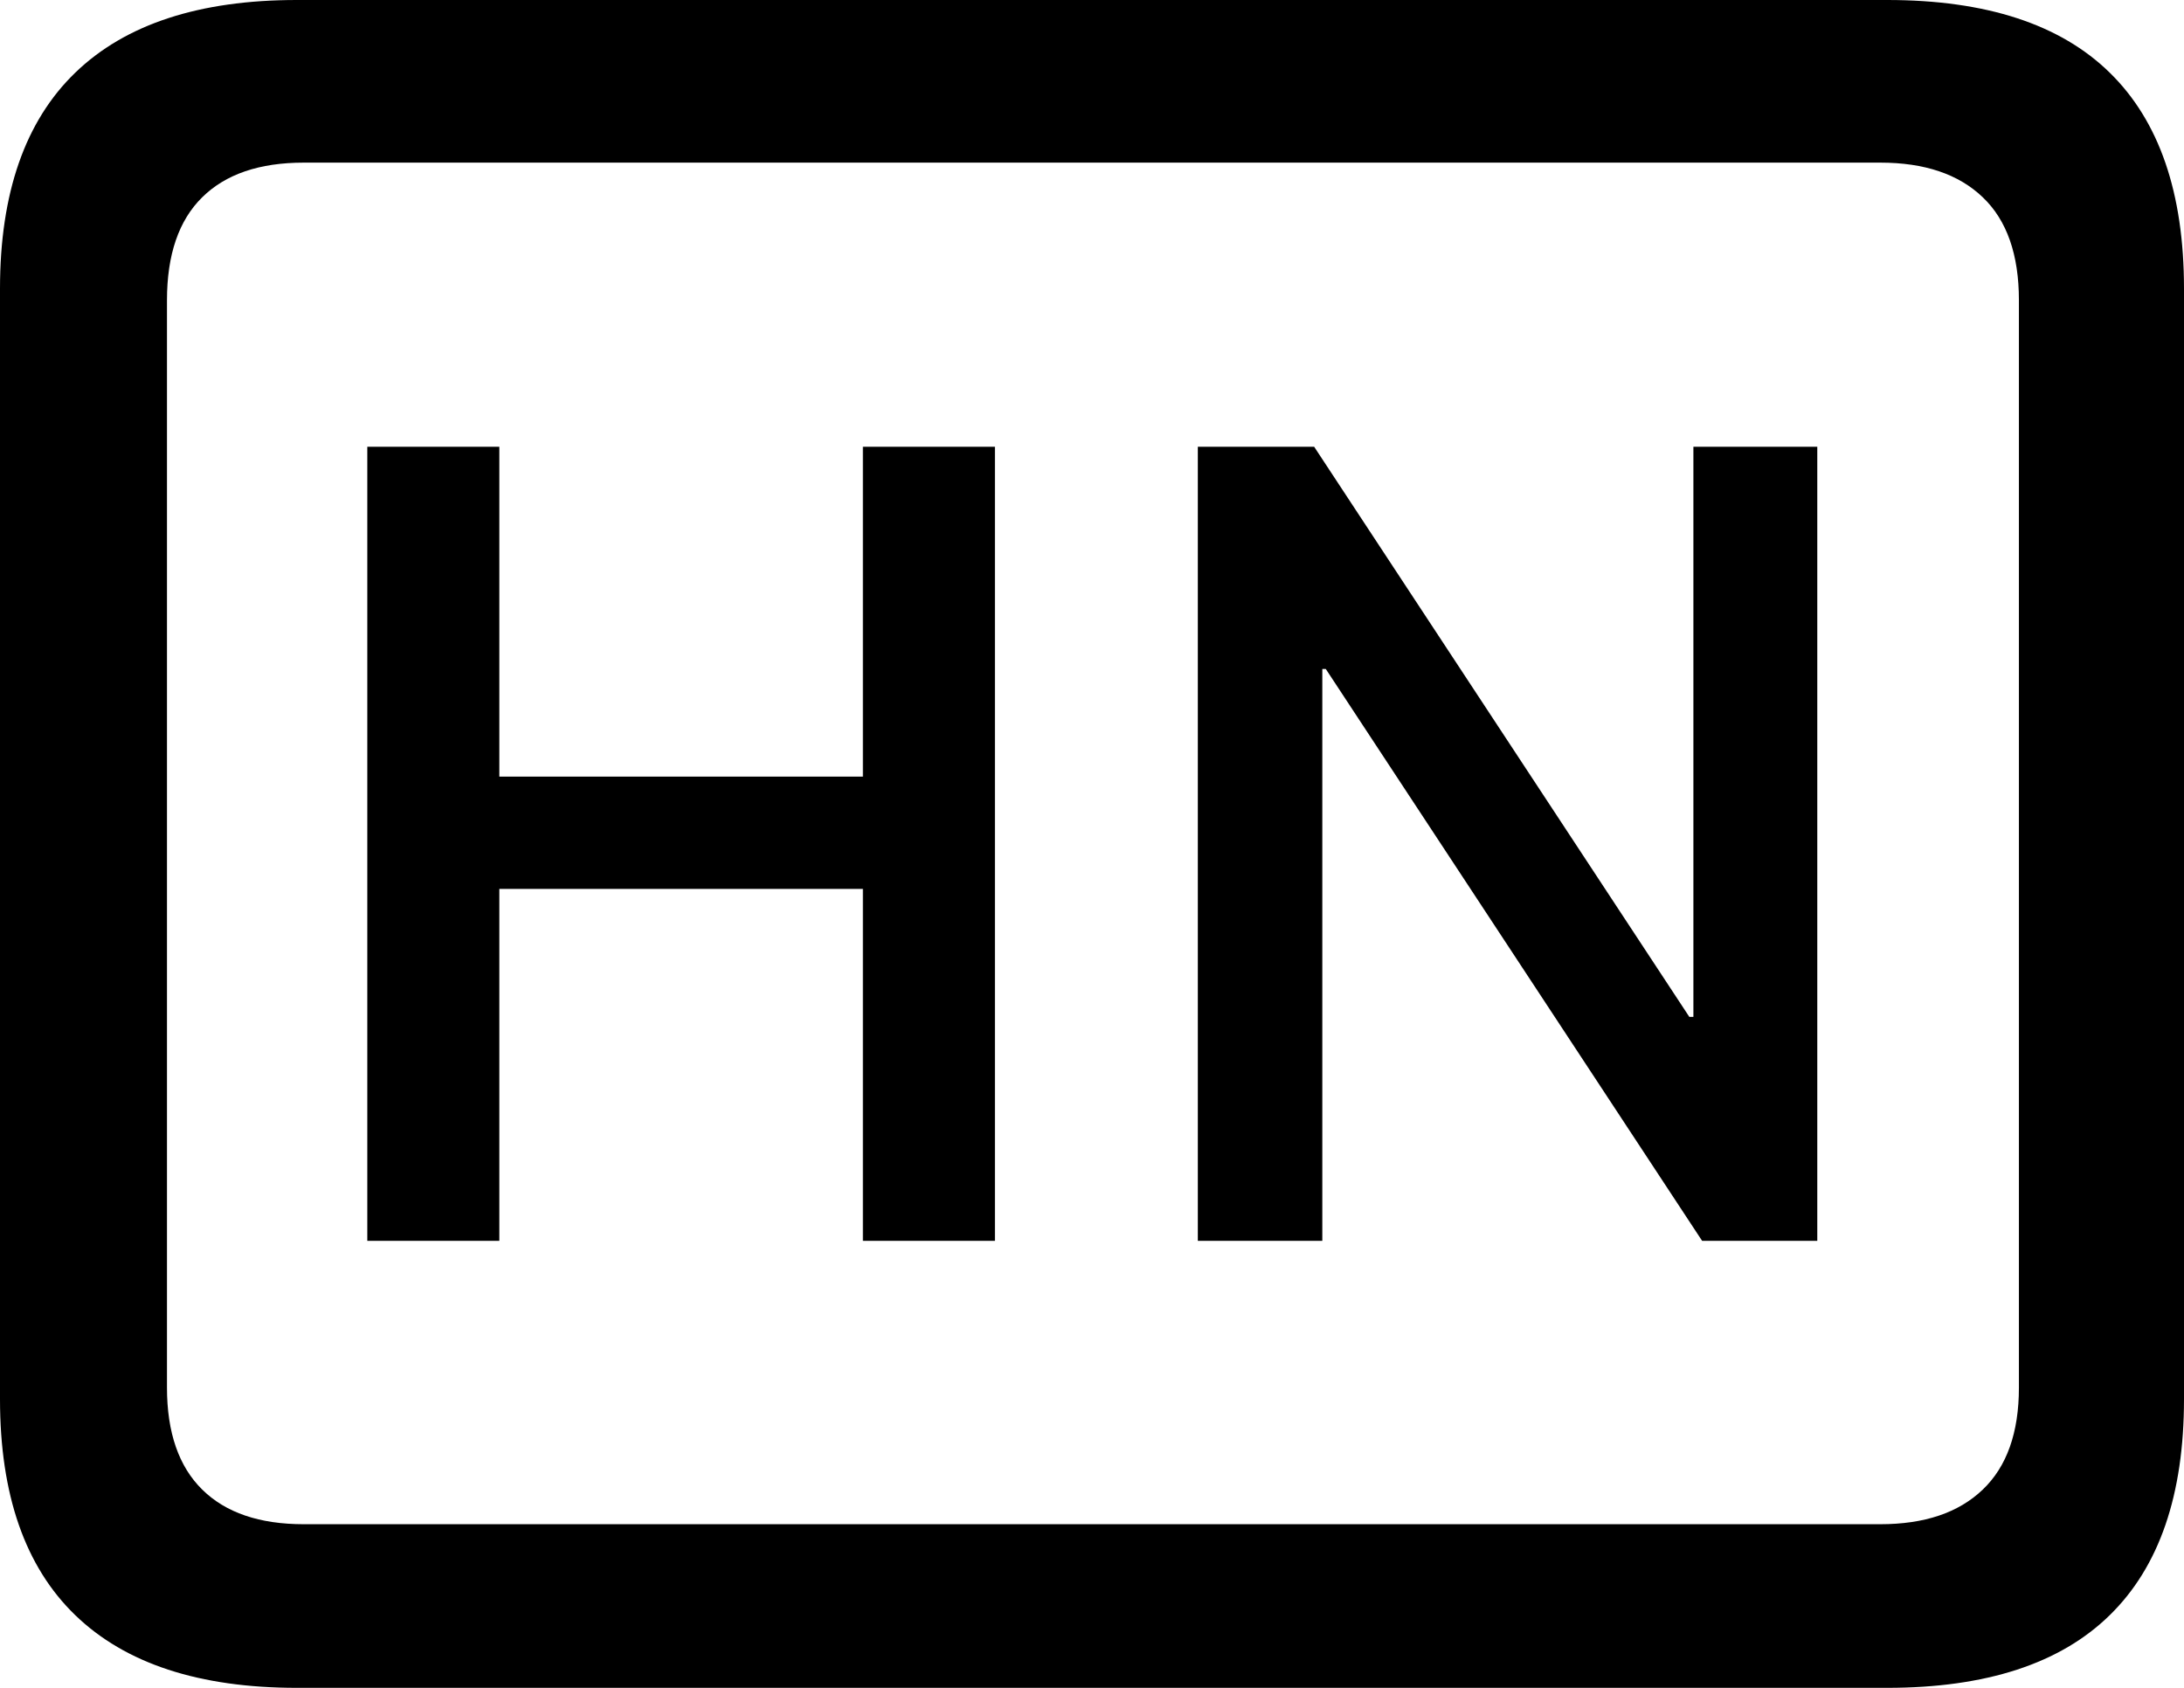
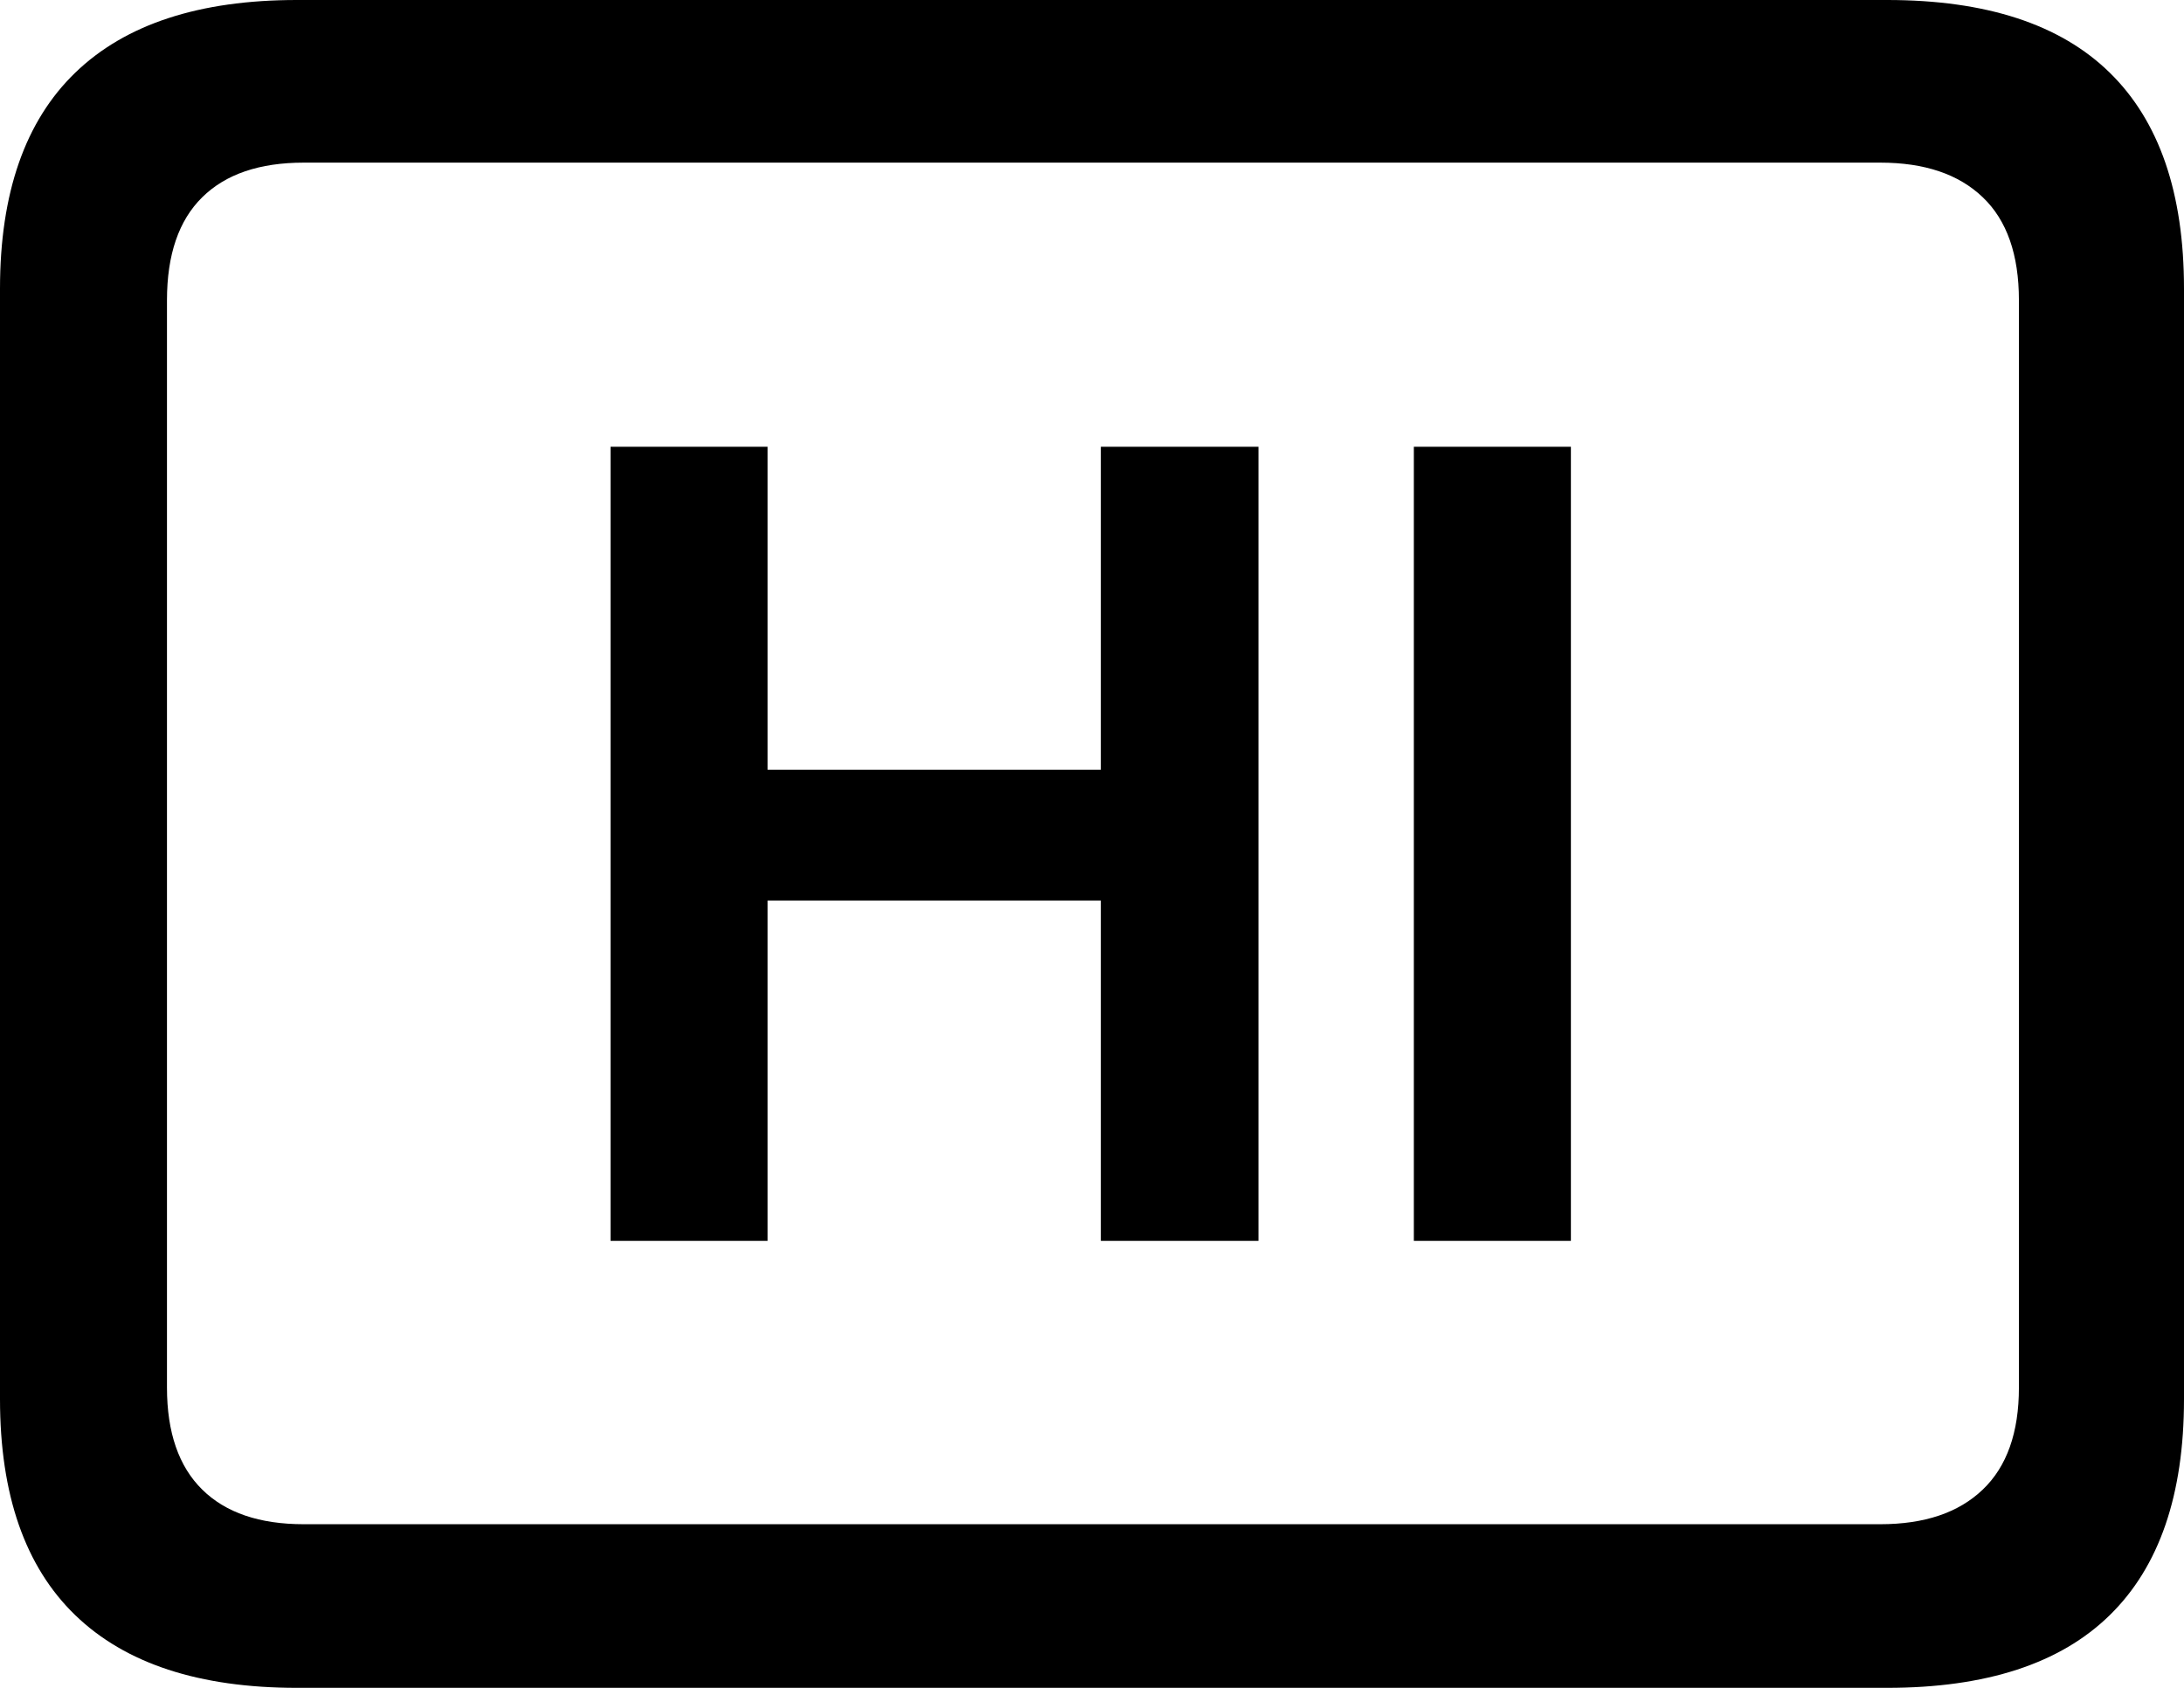
<svg xmlns="http://www.w3.org/2000/svg" width="22" height="17" viewBox="0 0 22 17">
-   <path d="M5.03,4.5 L5.03,7.822 L8.692,7.822 L8.692,4.5 L10.022,4.5 L10.022,12.498 L8.692,12.498 L8.692,8.953 L5.03,8.953 L5.03,12.498 L3.7,12.498 L3.7,4.5 L5.03,4.5 Z M13.238,4.5 L17.017,10.242 L17.058,10.242 L17.058,4.5 L18.306,4.5 L18.306,12.498 L17.146,12.498 L13.355,6.738 L13.32,6.738 L13.32,12.498 L12.066,12.498 L12.066,4.5 L13.238,4.5 Z M2.991,17 L19.009,17 C20.006,17 20.754,16.756 21.252,16.268 C21.751,15.78 22,15.055 22,14.092 L22,2.908 C22,1.945 21.751,1.22 21.252,0.732 C20.754,0.244 20.006,0 19.009,0 L2.991,0 C2.007,0 1.263,0.244 0.758,0.732 C0.253,1.22 0,1.945 0,2.908 L0,14.092 C0,15.055 0.253,15.78 0.758,16.268 C1.263,16.756 2.007,17 2.991,17 Z M3.06,15.352 C2.614,15.352 2.273,15.236 2.037,15.003 C1.801,14.771 1.682,14.428 1.682,13.976 L1.682,3.024 C1.682,2.565 1.801,2.219 2.037,1.987 C2.273,1.754 2.614,1.638 3.06,1.638 L18.94,1.638 C19.386,1.638 19.73,1.754 19.973,1.987 C20.216,2.219 20.337,2.565 20.337,3.024 L20.337,13.976 C20.337,14.428 20.216,14.771 19.973,15.003 C19.73,15.236 19.386,15.352 18.94,15.352 L3.06,15.352 Z" />
+   <path d="M7.732,4.5 L7.732,7.752 L11.089,7.752 L11.089,4.5 L12.677,4.5 L12.677,12.498 L11.089,12.498 L11.089,9.07 L7.732,9.07 L7.732,12.498 L6.15,12.498 L6.15,4.5 L7.732,4.5 Z M15.824,4.5 L15.824,12.498 L14.242,12.498 L14.242,4.5 L15.824,4.5 Z M2.991,17 L19.009,17 C20.006,17 20.754,16.756 21.252,16.268 C21.751,15.78 22,15.055 22,14.092 L22,2.908 C22,1.945 21.751,1.22 21.252,0.732 C20.754,0.244 20.006,0 19.009,0 L2.991,0 C2.007,0 1.263,0.244 0.758,0.732 C0.253,1.22 0,1.945 0,2.908 L0,14.092 C0,15.055 0.253,15.78 0.758,16.268 C1.263,16.756 2.007,17 2.991,17 Z M3.06,15.352 C2.614,15.352 2.273,15.236 2.037,15.003 C1.801,14.771 1.682,14.428 1.682,13.976 L1.682,3.024 C1.682,2.565 1.801,2.219 2.037,1.987 C2.273,1.754 2.614,1.638 3.06,1.638 L18.94,1.638 C19.386,1.638 19.73,1.754 19.973,1.987 C20.216,2.219 20.337,2.565 20.337,3.024 L20.337,13.976 C20.337,14.428 20.216,14.771 19.973,15.003 C19.73,15.236 19.386,15.352 18.94,15.352 L3.06,15.352 Z" />
</svg>
